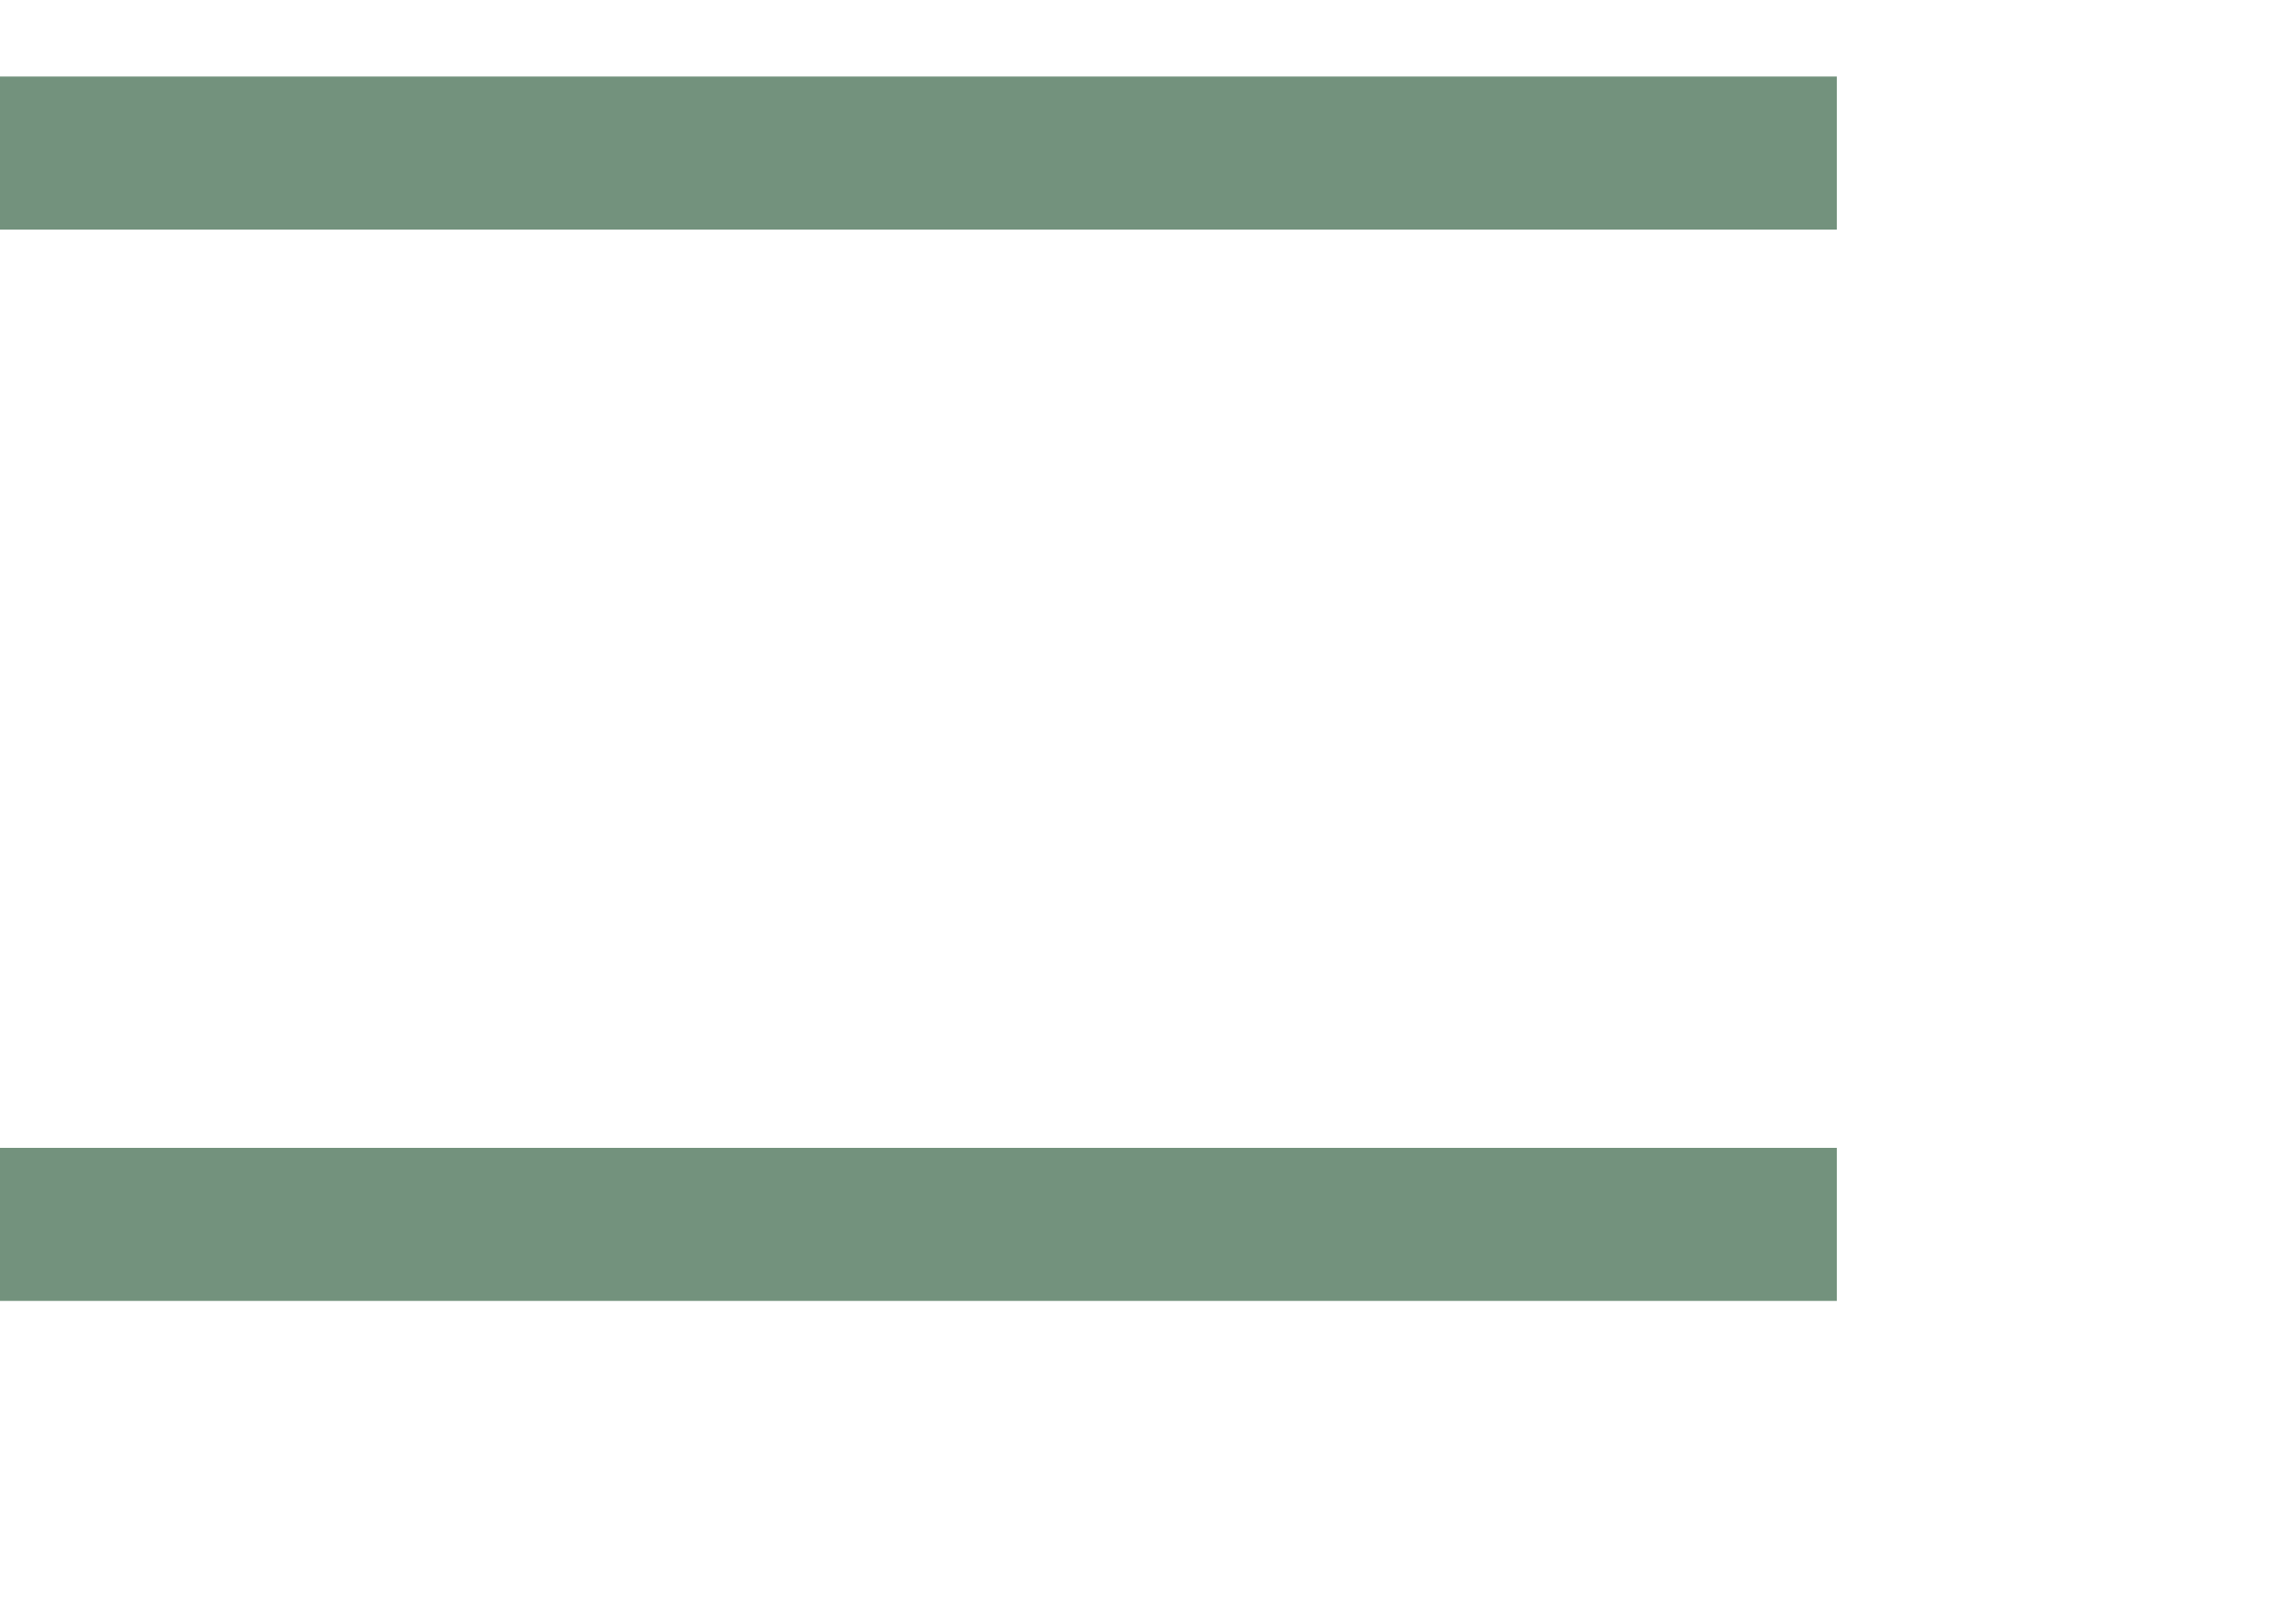
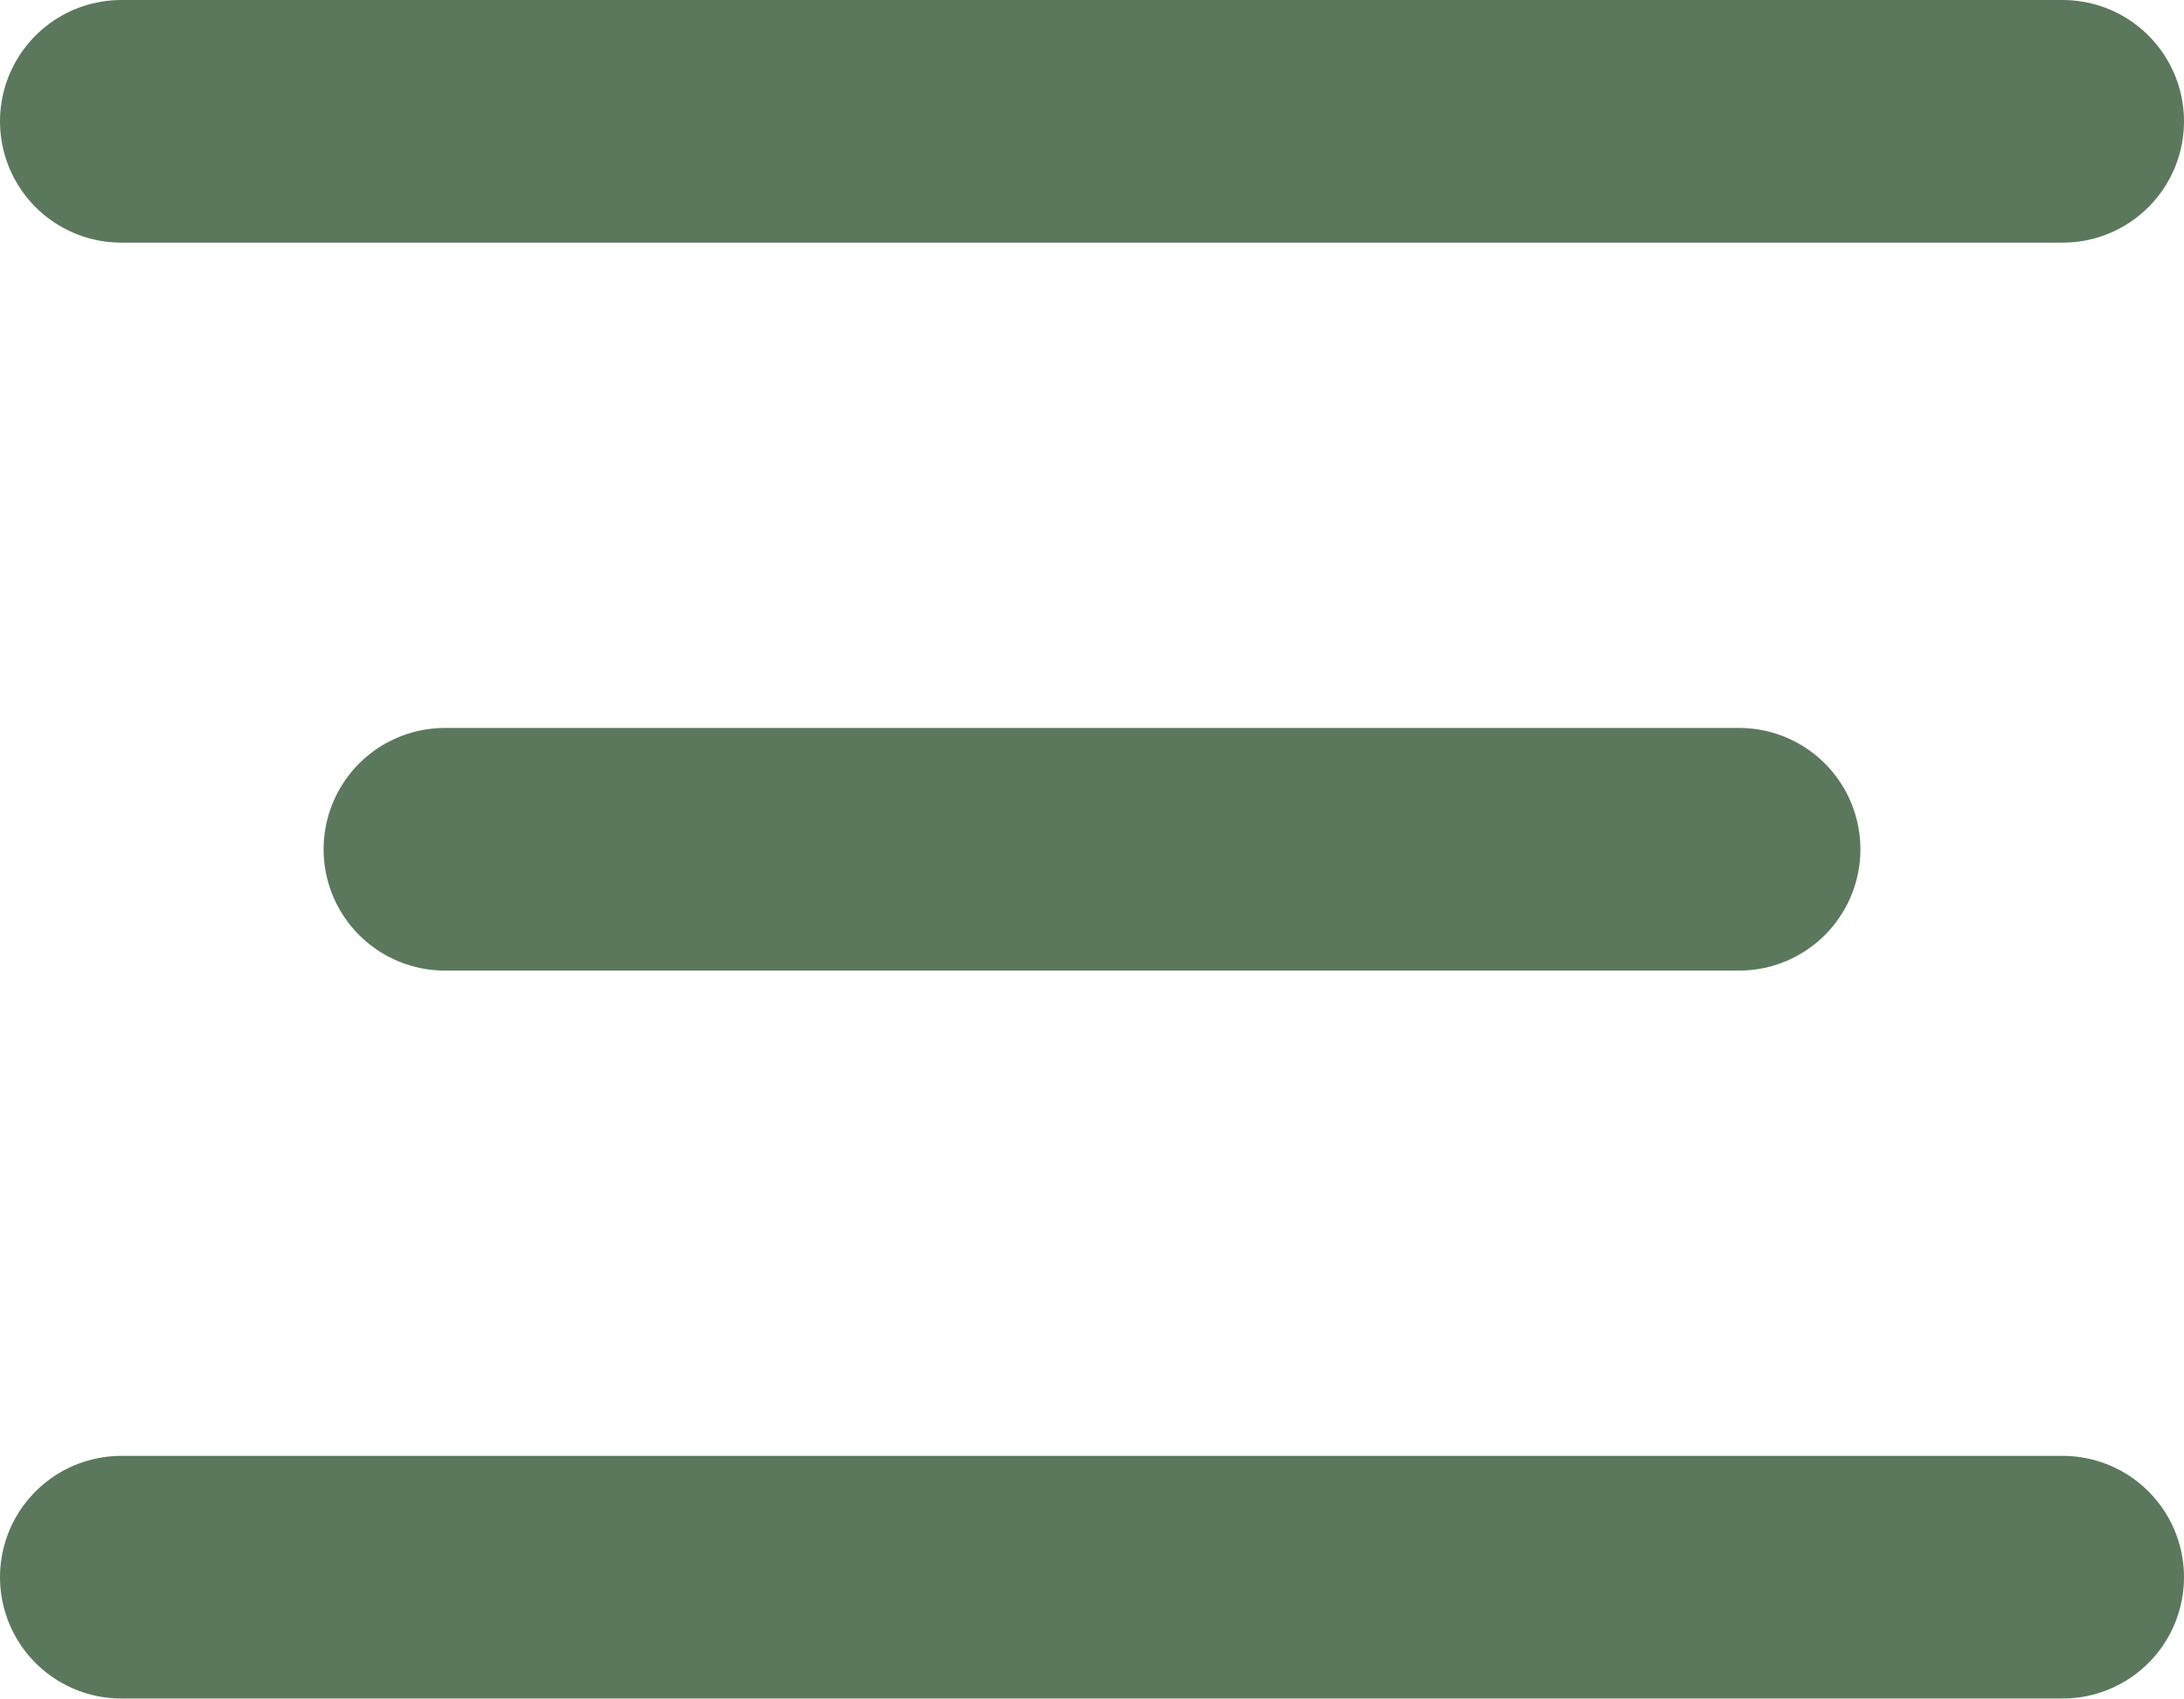
- <svg xmlns="http://www.w3.org/2000/svg" width="30" height="21" viewBox="0 0 30 21" fill="none">
-   <rect y="15" width="24" height="2" fill="#73927D" />
-   <rect y="1" width="24" height="2" fill="#73927D" />
+ <svg xmlns="http://www.w3.org/2000/svg" width="18" height="14" viewBox="0 0 18 14" fill="none">
+   <path d="M14.333 7H3.667" stroke="#335635" stroke-opacity="0.8" stroke-width="2" stroke-linecap="round" stroke-linejoin="round" />
+   <path d="M17 1H1" stroke="#335635" stroke-opacity="0.8" stroke-width="2" stroke-linecap="round" stroke-linejoin="round" />
+   <path d="M17 13H1" stroke="#335635" stroke-opacity="0.8" stroke-width="2" stroke-linecap="round" stroke-linejoin="round" />
</svg>
